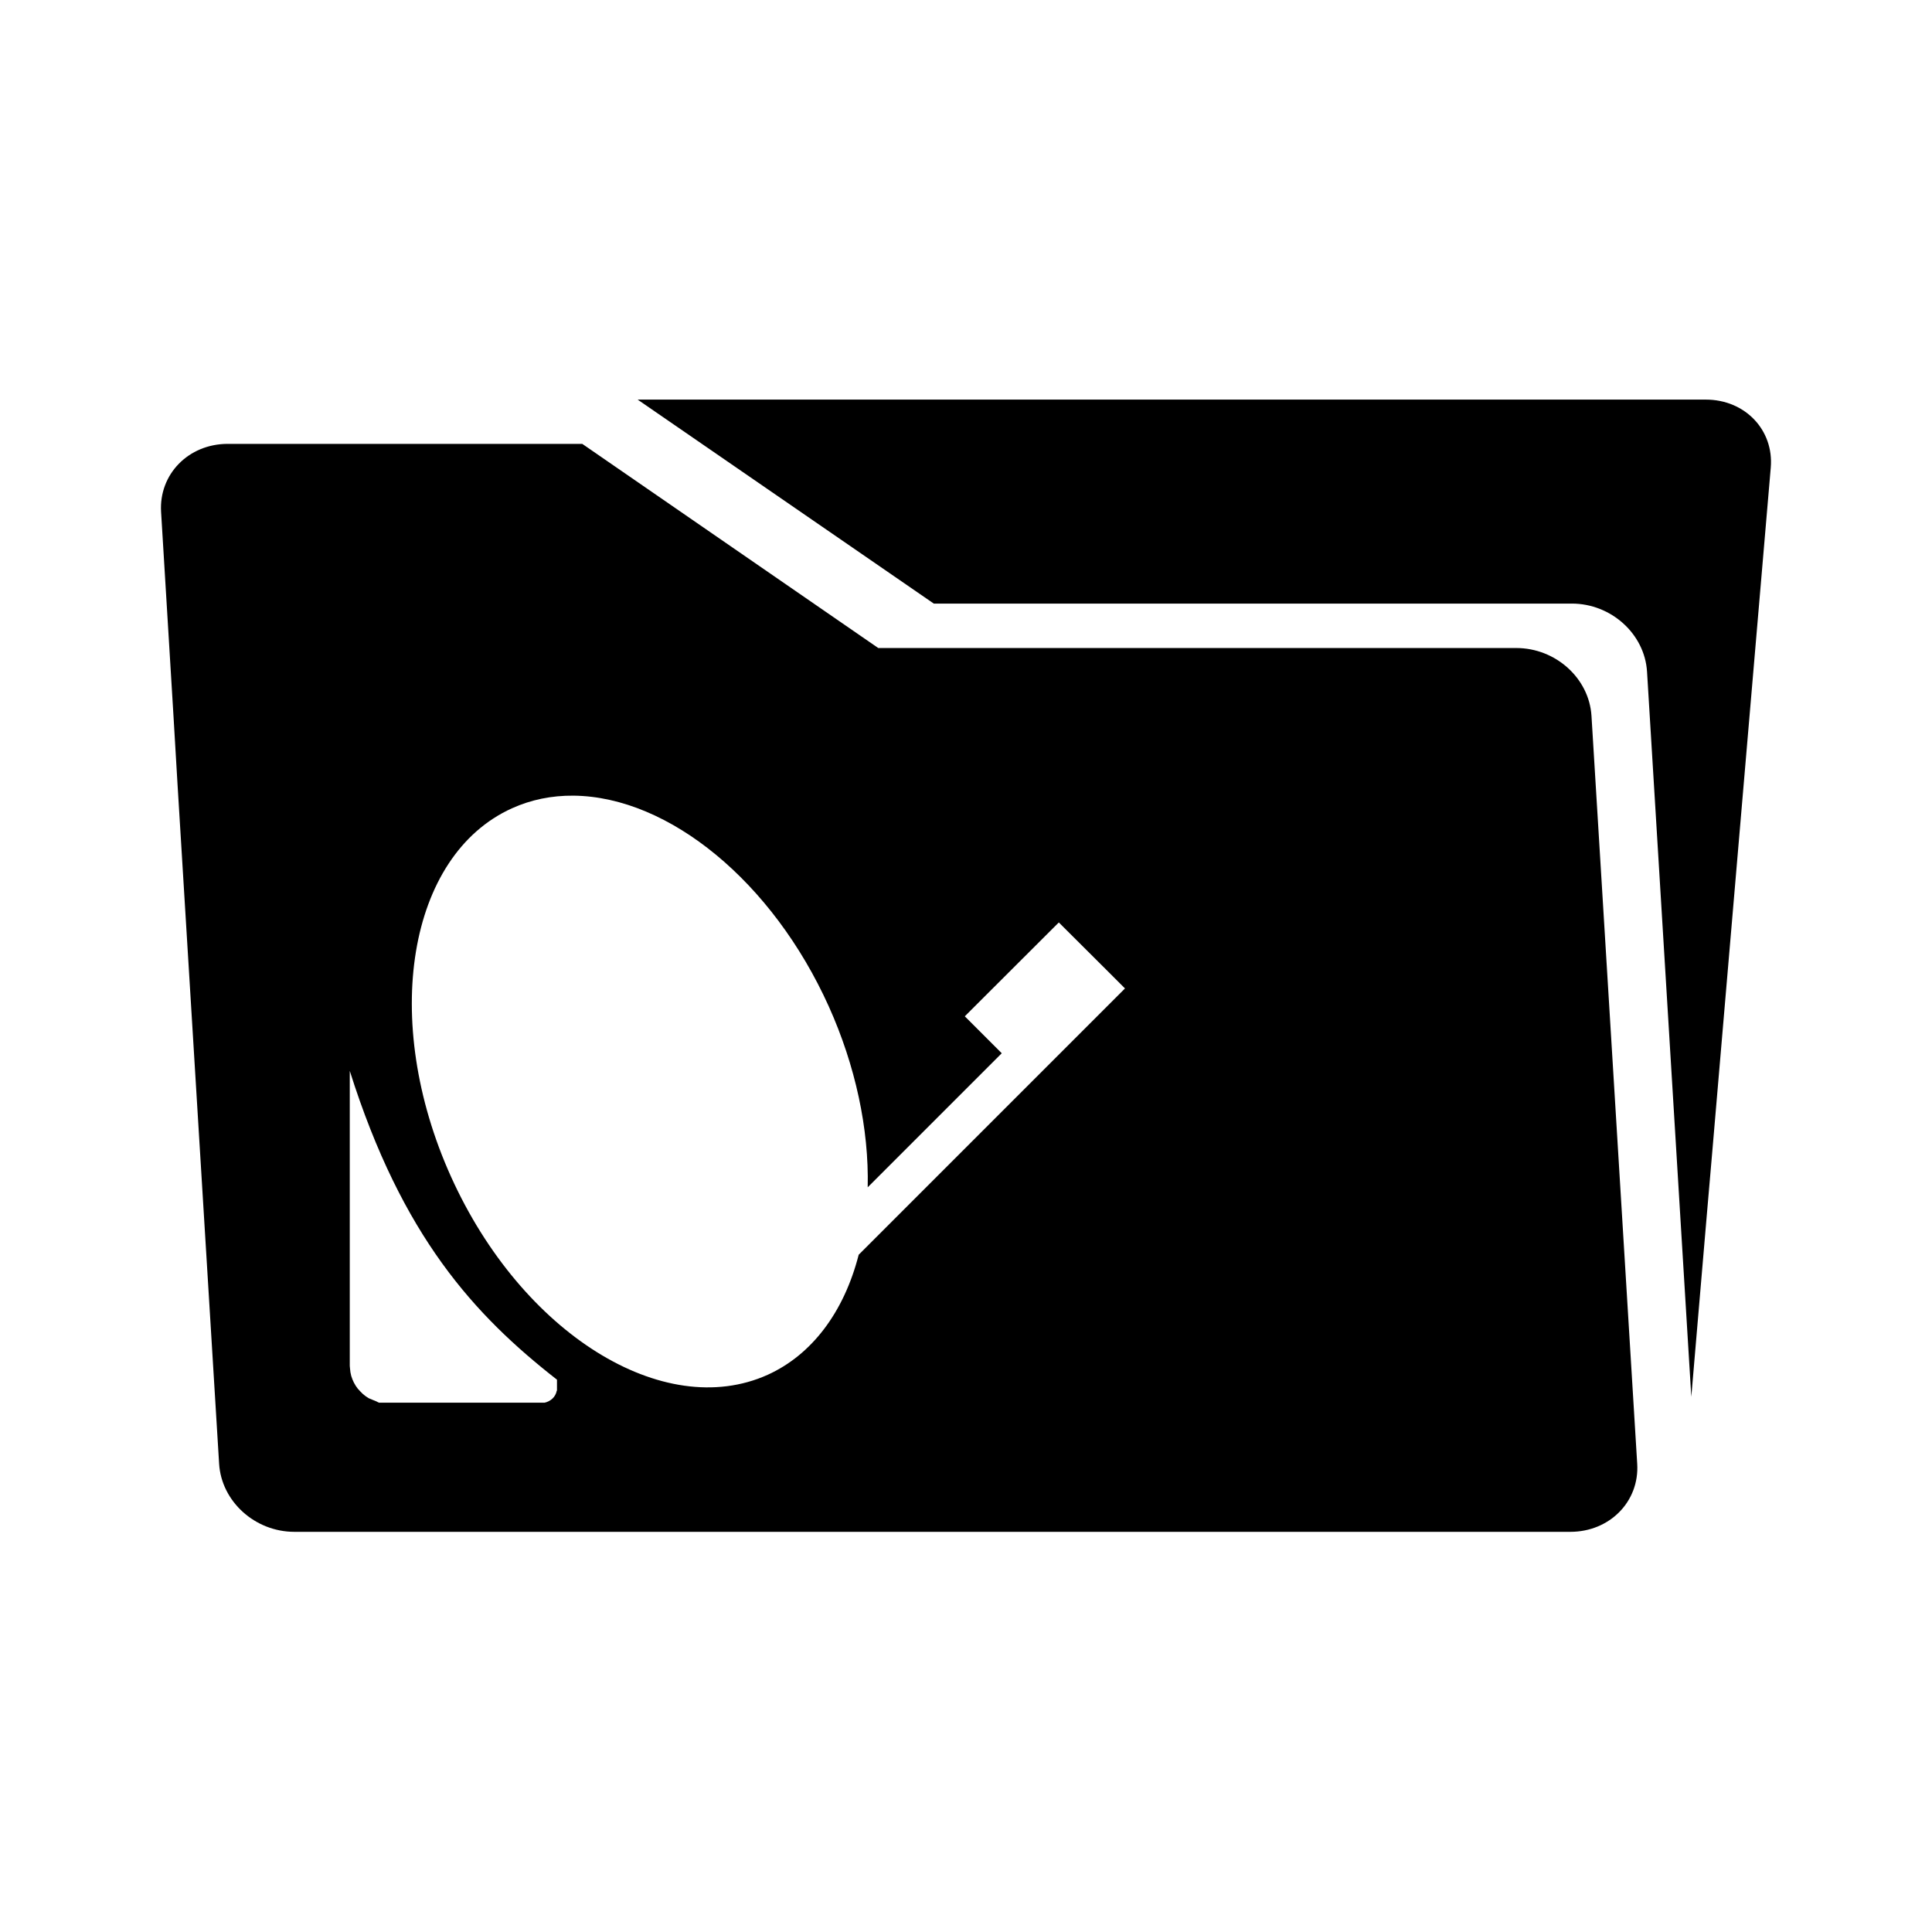
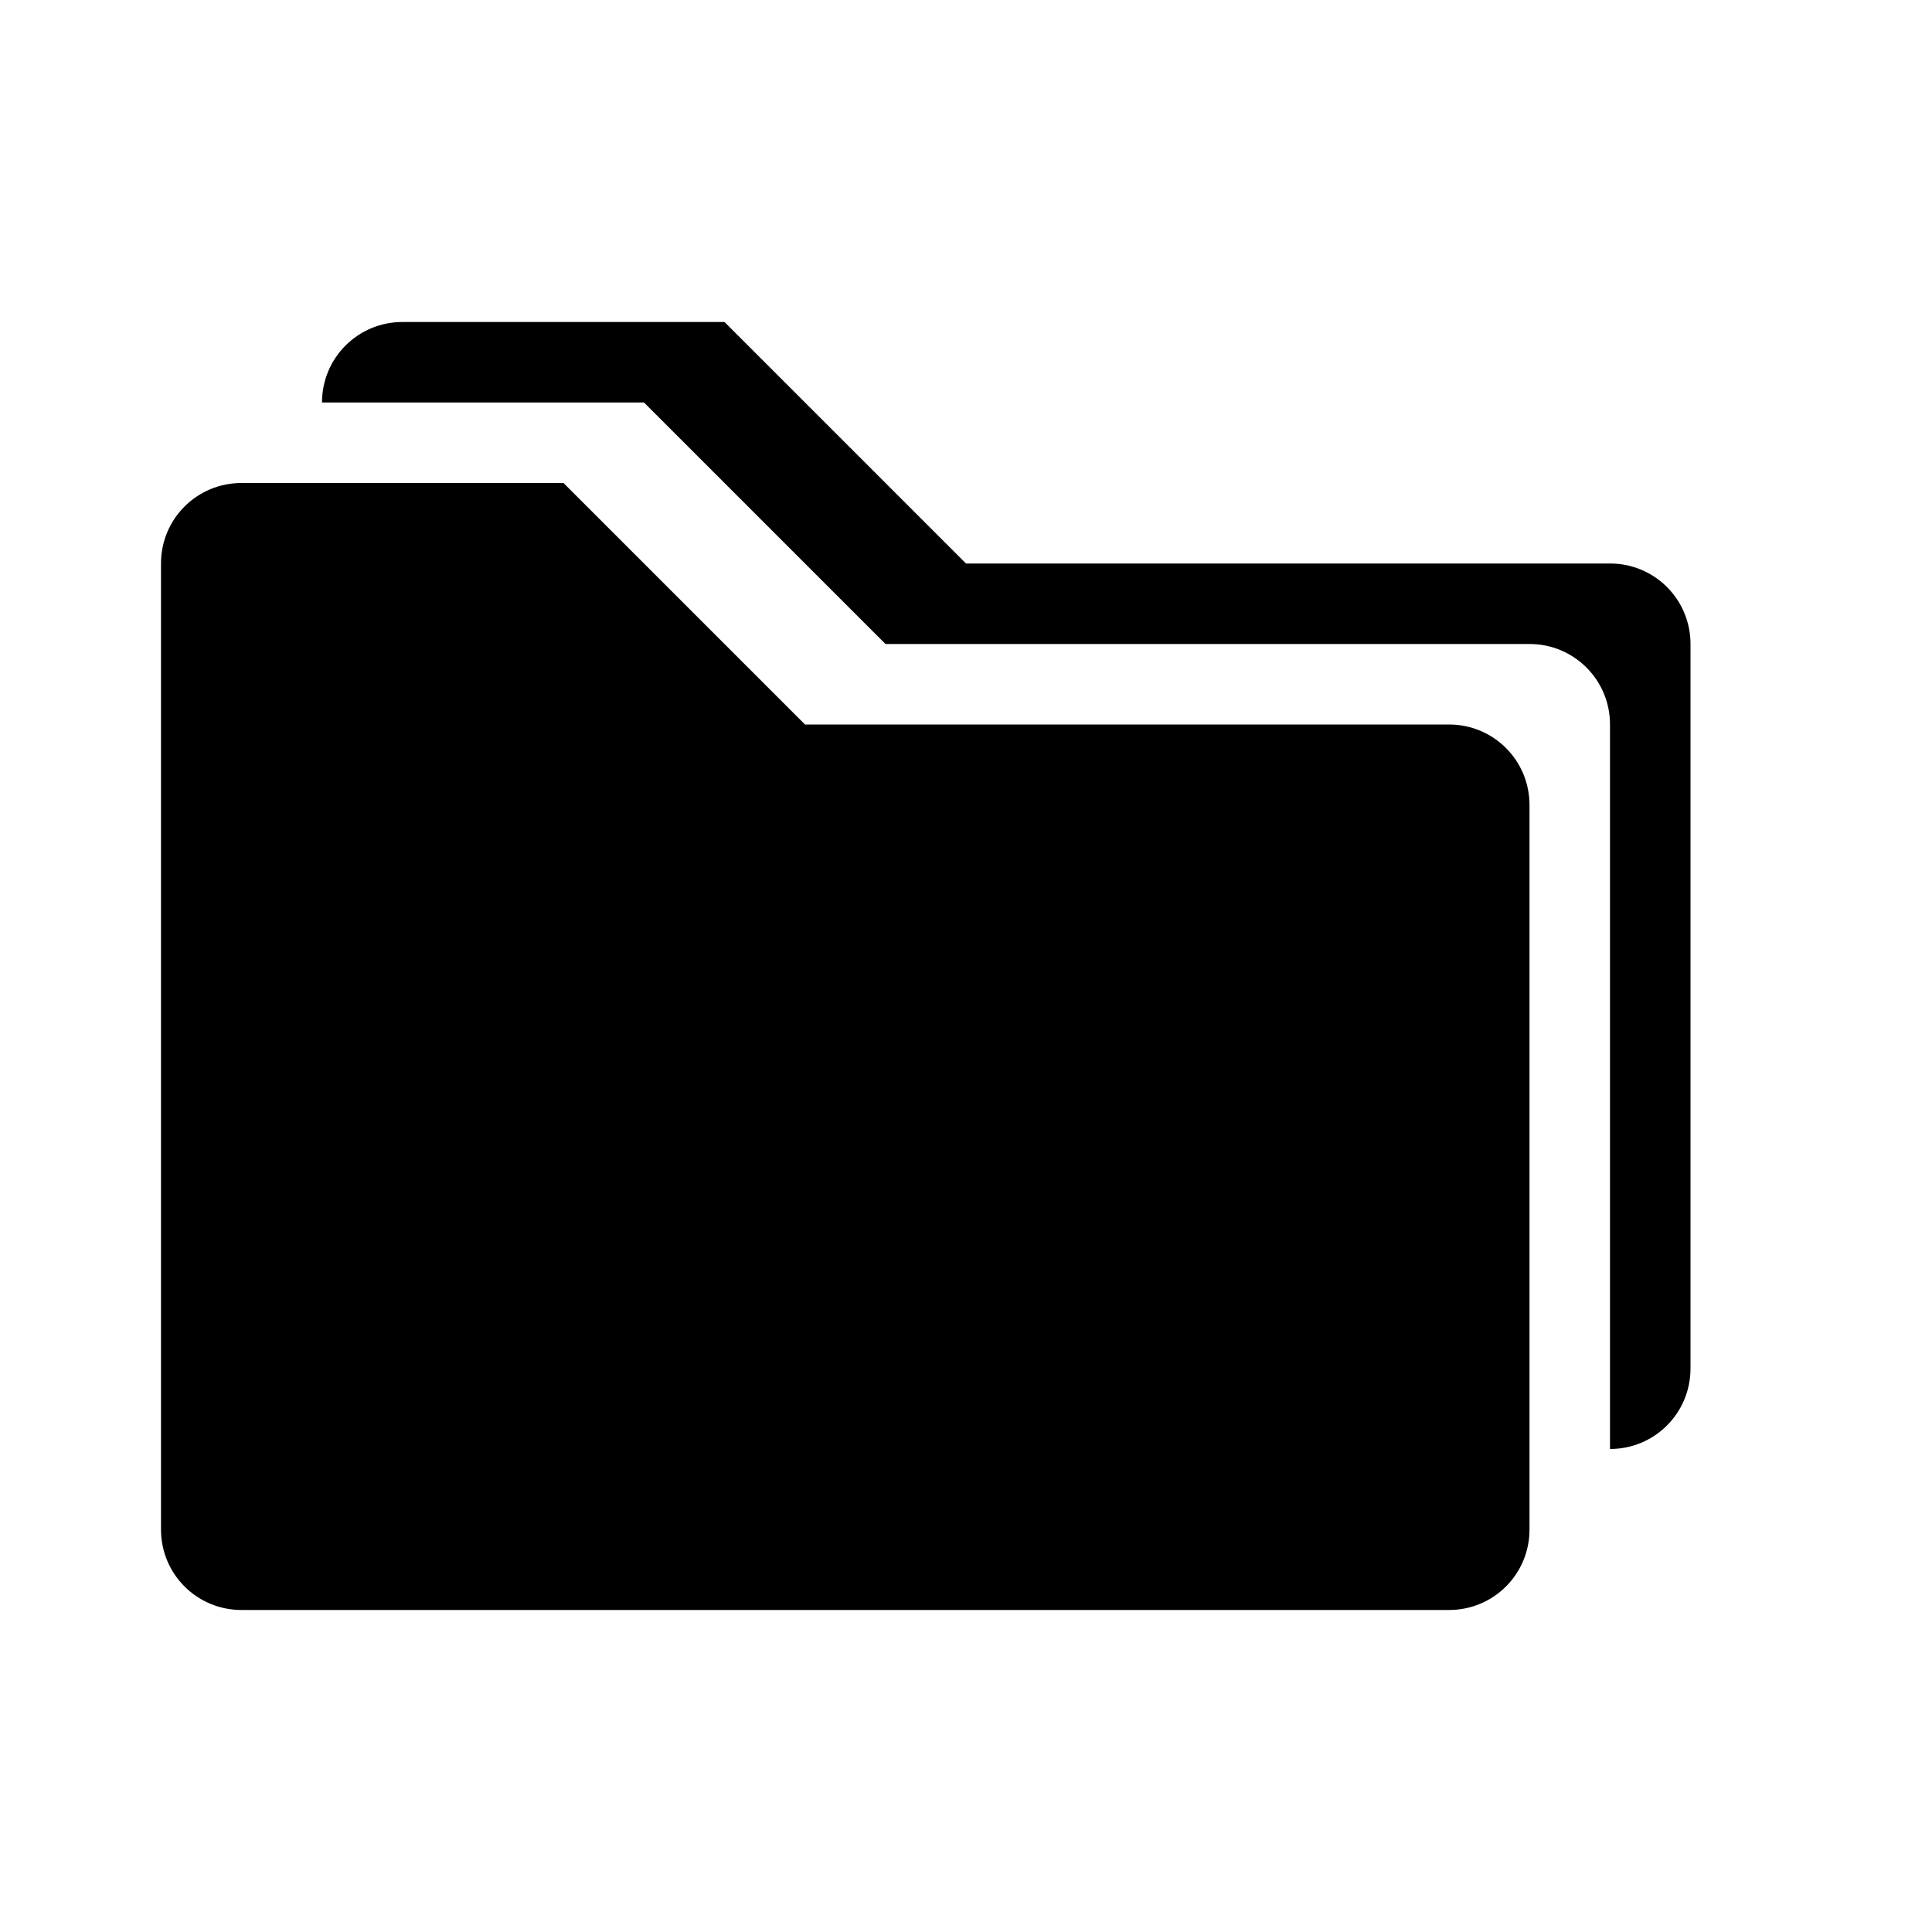
<svg xmlns="http://www.w3.org/2000/svg" width="24" height="24" viewBox="0 0 24 24" id="svg2" version="1.1">
  <defs id="defs4" />
  <g id="layer1" transform="translate(0,-1028.362)">
-     <path style="opacity:1;fill:#000000;fill-opacity:1;stroke:none;stroke-opacity:1" d="m 7.921,1033.326 3.679,2.534 7.926,0 c 0.488,0 0.905,0.377 0.934,0.845 l 0.55,9.008 0.192,-2.251 0.073,-0.845 0.722,-8.446 c 0.04,-0.468 -0.32,-0.845 -0.807,-0.845 l -13.268,0 z m -5.092,0.55 c -0.488,0 -0.856,0.378 -0.828,0.845 l 0.154,2.534 0.05,0.845 0.517,8.446 c 0.029,0.468 0.446,0.845 0.934,0.845 l 15.852,0 c 0.488,0 0.859,-0.377 0.83,-0.845 l -0.568,-9.291 c -0.029,-0.468 -0.446,-0.843 -0.934,-0.843 l -7.926,0 -3.677,-2.536 -0.883,0 -3.523,0 z m 4.297,4.37 a 3.861,2.574 65.704 0 1 3.169,2.617 3.861,2.574 65.704 0 1 0.484,2.248 l 1.665,-1.665 -0.459,-0.459 1.168,-1.166 0.585,0.583 0.237,0.237 -3.308,3.308 a 3.861,2.574 65.704 0 1 -1.13,1.491 3.861,2.574 65.704 0 1 -3.934,-2.46 3.861,2.574 65.704 0 1 0.757,-4.577 3.861,2.574 65.704 0 1 0.765,-0.157 z m -2.781,3.419 c 0.651,2.059 1.549,3.035 2.574,3.836 l 0,0.088 c 1.641e-4,0.018 1.645e-4,0.018 0,0.018 l 0,0.031 -0.003,0 c -0.014,0.077 -0.074,0.131 -0.151,0.149 l -0.015,0 -0.013,0 -1.938,0 a 0.452,0.452 0 0 1 -0.045,0 0.452,0.452 0 0 1 -0.045,0 0.452,0.452 0 0 1 -0.043,-0.02 0.452,0.452 0 0 1 -0.043,-0.018 0.452,0.452 0 0 1 -0.043,-0.018 0.452,0.452 0 0 1 -0.038,-0.025 0.452,0.452 0 0 1 -0.035,-0.028 0.452,0.452 0 0 1 -0.033,-0.033 0.452,0.452 0 0 1 -0.03,-0.033 0.452,0.452 0 0 1 -0.025,-0.035 0.452,0.452 0 0 1 -0.023,-0.04 0.452,0.452 0 0 1 -0.018,-0.04 0.452,0.452 0 0 1 -0.015,-0.043 0.452,0.452 0 0 1 -0.01,-0.046 0.452,0.452 0 0 1 -0.005,-0.046 0.452,0.452 0 0 1 -0.003,-0.033 l 0,-2.894 0,-0.77 z" id="rect5069" />
+     <path style="opacity:1;fill:#000000;fill-opacity:1;stroke:none;stroke-opacity:1" d="M 5 4 C 4.446 4 4 4.446 4 5 L 6 5 L 8 5 L 11 8 L 19 8 C 19.554 8 20 8.446 20 9 L 20 18 C 20.554 18 21 17.554 21 17 L 21 8 C 21 7.446 20.554 7 20 7 L 12 7 L 9 4 L 7 4 L 5 4 z M 3 6 C 2.446 6 2 6.446 2 7 L 2 19 C 2 19.554 2.446 20 3 20 L 18 20 C 18.554 20 19 19.554 19 19 L 19 10 C 19 9.446 18.554 9 18 9 L 10 9 L 7 6 L 5 6 L 3 6 z " transform="translate(0,1028.362)" id="path4804" />
  </g>
</svg>
